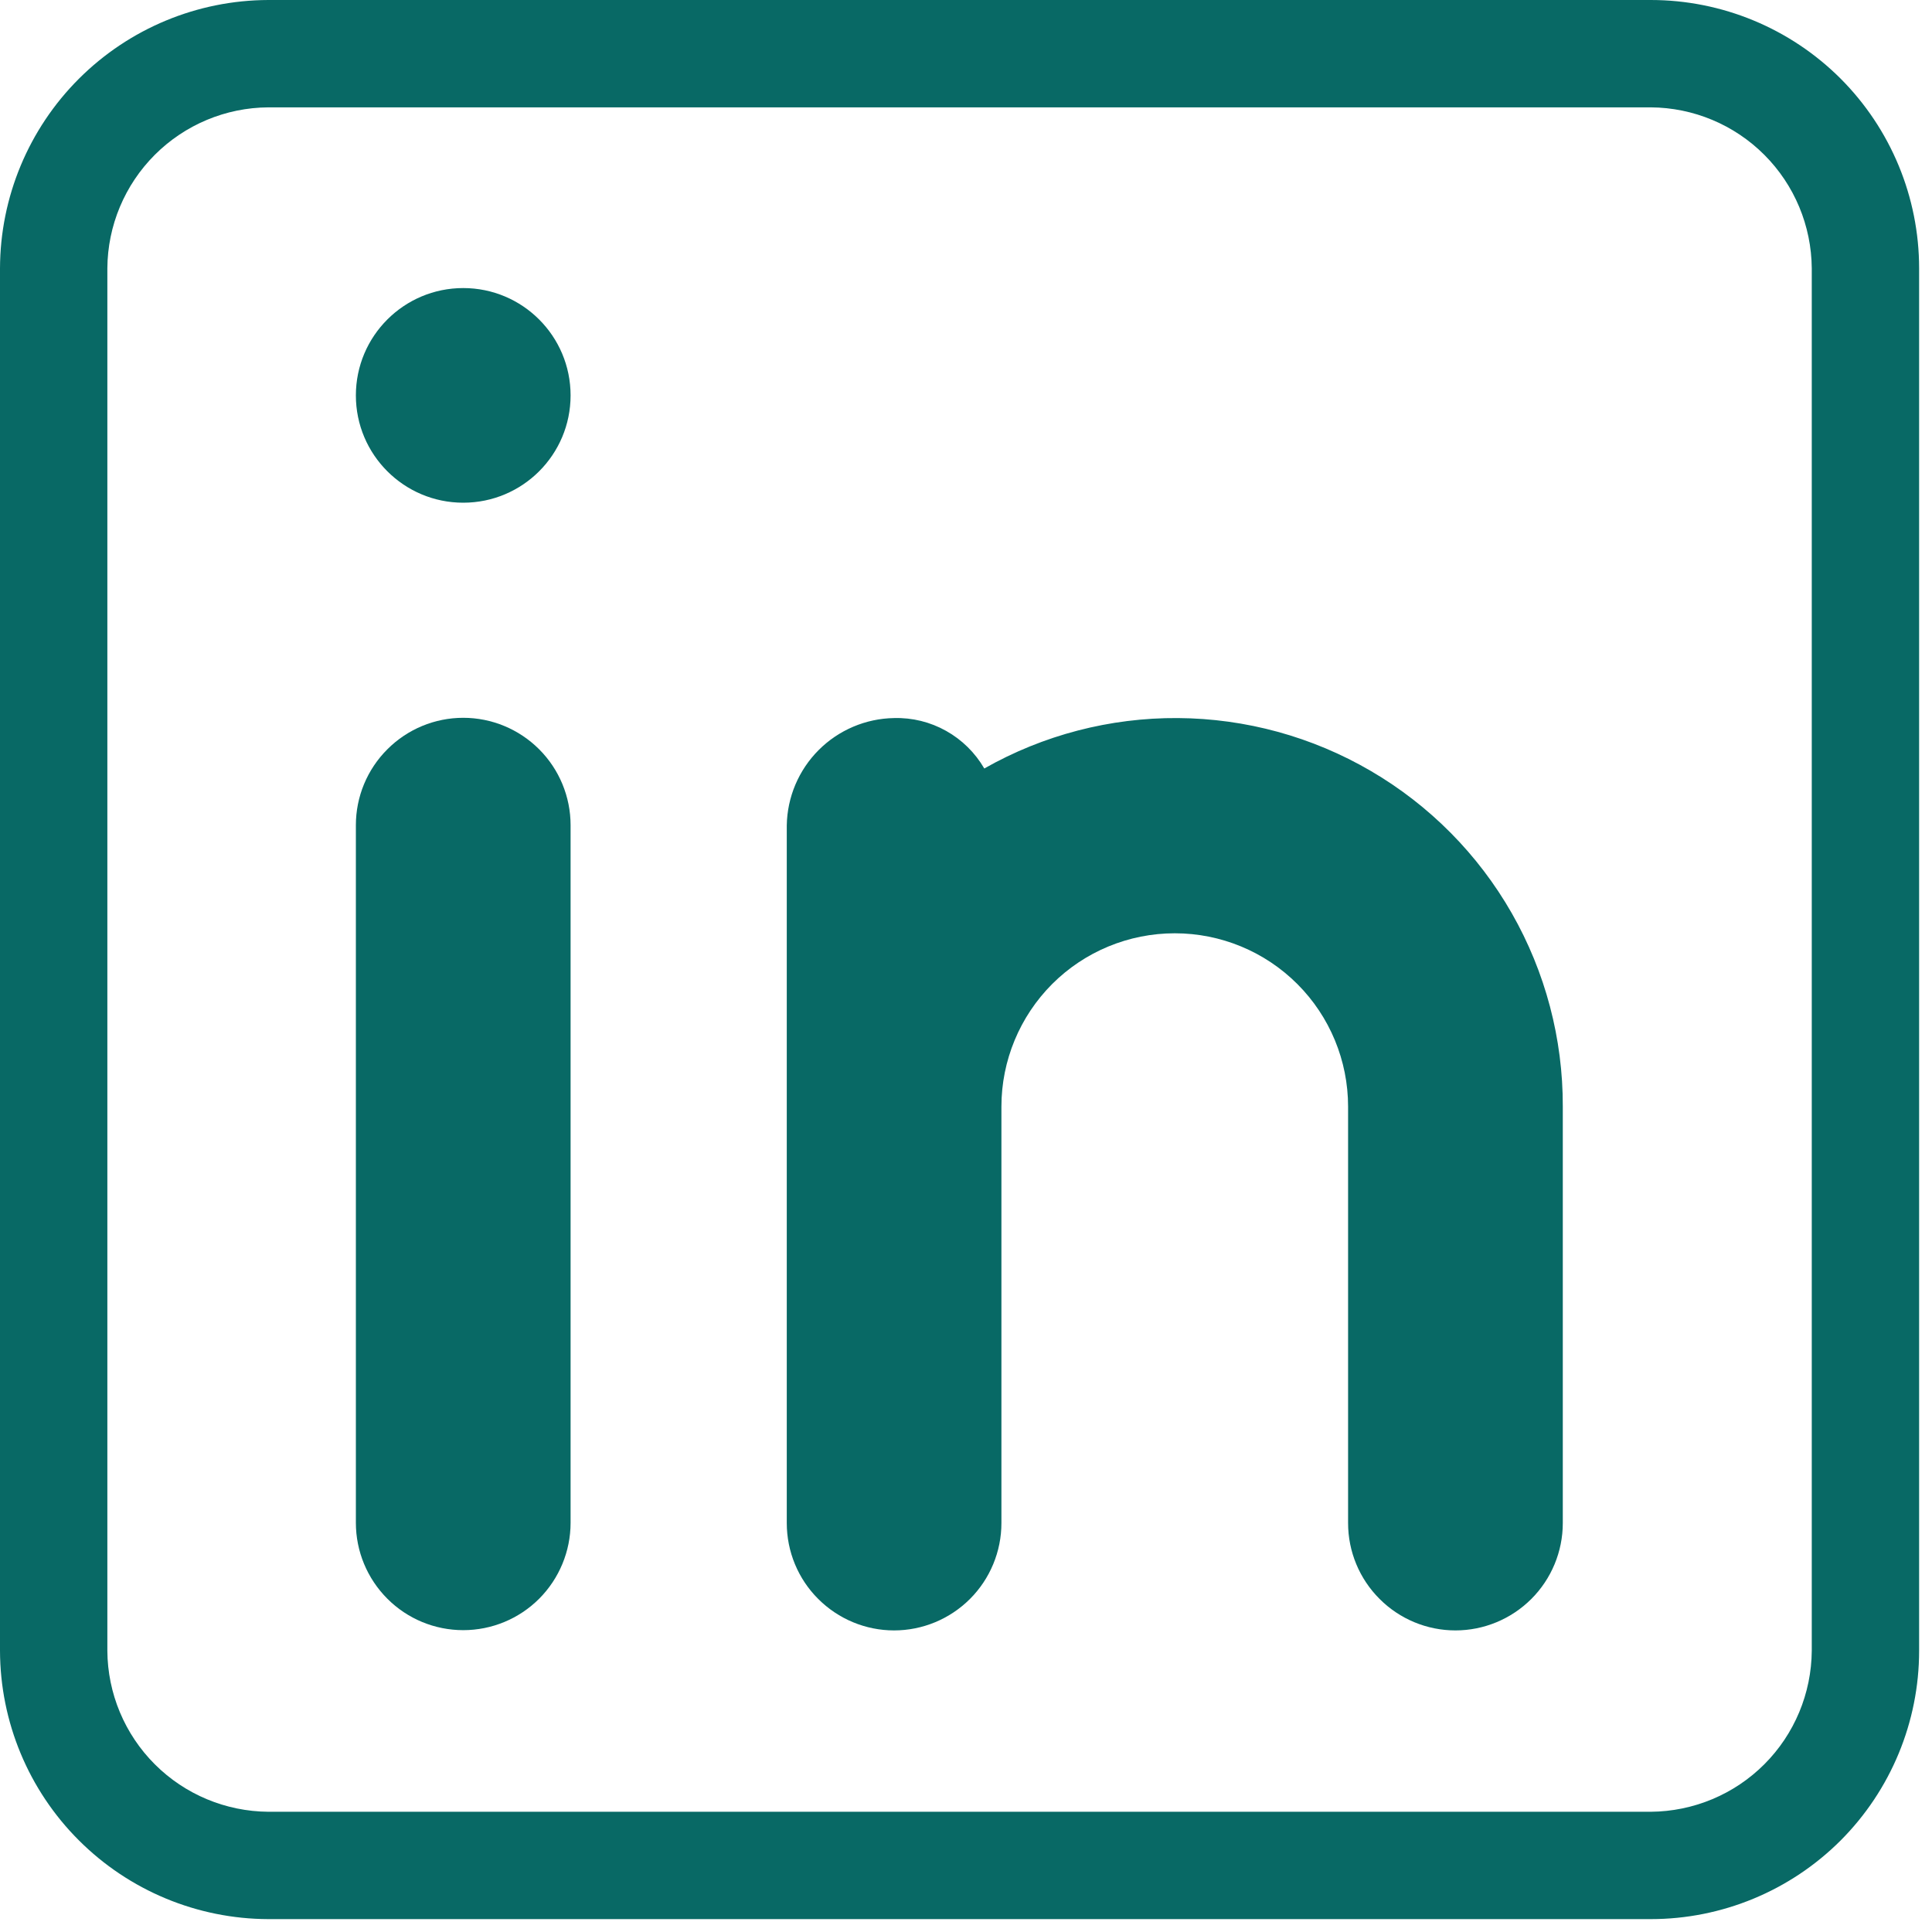
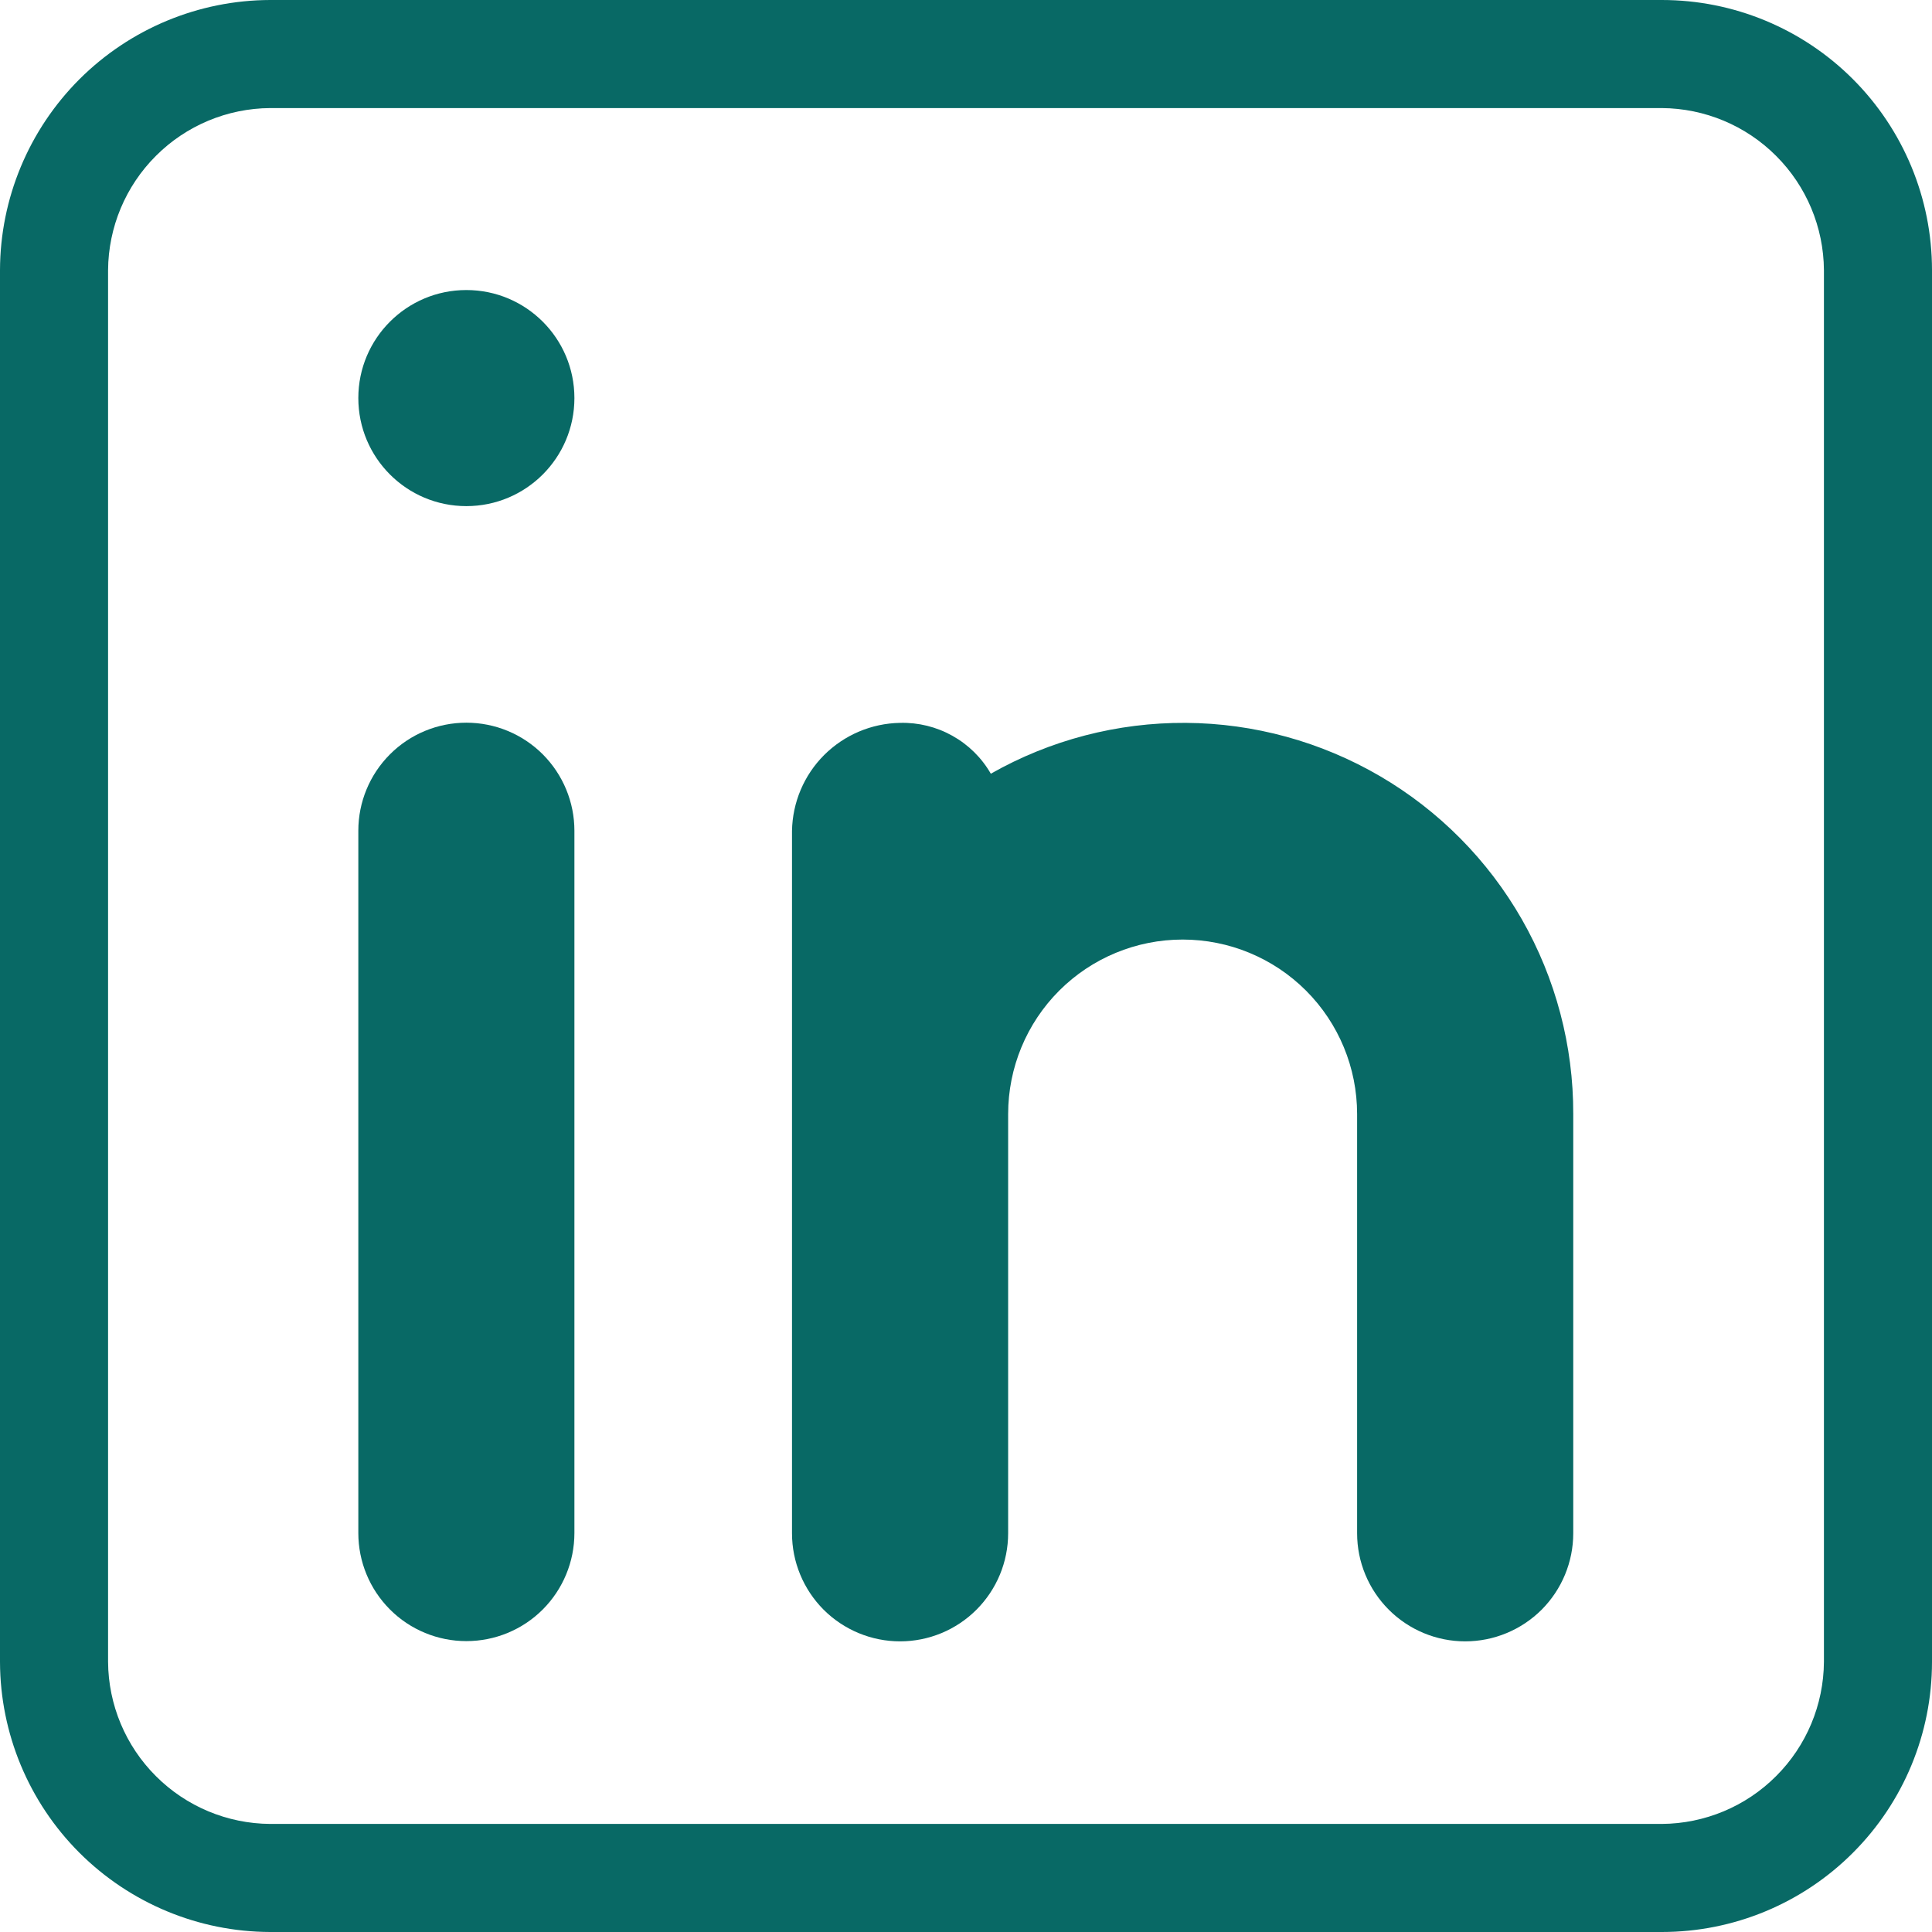
- <svg xmlns="http://www.w3.org/2000/svg" width="30" height="30" viewBox="0 0 30 30" fill="none">
-   <path d="M25.633 0H4.167C3.063 0.003 2.005 0.443 1.224 1.224C0.443 2.005 0.003 3.063 0 4.167V25.633C0.003 26.738 0.443 27.796 1.224 28.576C2.005 29.357 3.063 29.797 4.167 29.8H25.633C26.738 29.8 27.798 29.361 28.58 28.58C29.361 27.798 29.8 26.738 29.8 25.633V4.167C29.8 3.062 29.361 2.002 28.58 1.22C27.798 0.439 26.738 0 25.633 0ZM28.133 25.633C28.128 26.295 27.864 26.928 27.396 27.396C26.928 27.864 26.295 28.128 25.633 28.133H4.167C3.505 28.128 2.872 27.864 2.404 27.396C1.936 26.928 1.671 26.295 1.667 25.633V4.167C1.671 3.505 1.936 2.872 2.404 2.404C2.872 1.936 3.505 1.671 4.167 1.667H25.633C26.295 1.671 26.928 1.936 27.396 2.404C27.864 2.872 28.128 3.505 28.133 4.167V25.633Z" fill="#086965" />
-   <path d="M5.526 12.813C5.526 12.371 5.702 11.947 6.015 11.635C6.327 11.322 6.751 11.146 7.193 11.146C7.635 11.146 8.059 11.322 8.372 11.635C8.684 11.947 8.86 12.371 8.86 12.813V23.646C8.86 24.088 8.684 24.512 8.372 24.825C8.059 25.138 7.635 25.313 7.193 25.313C6.751 25.313 6.327 25.138 6.015 24.825C5.702 24.512 5.526 24.088 5.526 23.646V12.813Z" fill="#086965" />
-   <path d="M7.193 7.806C8.114 7.806 8.86 7.06 8.86 6.14C8.86 5.219 8.114 4.473 7.193 4.473C6.273 4.473 5.526 5.219 5.526 6.14C5.526 7.06 6.273 7.806 7.193 7.806Z" fill="#086965" />
-   <path d="M24.267 17.183V23.65C24.267 24.092 24.091 24.516 23.779 24.828C23.466 25.141 23.042 25.317 22.6 25.317C22.158 25.317 21.734 25.141 21.422 24.828C21.109 24.516 20.933 24.092 20.933 23.65V17.183C20.933 16.47 20.65 15.785 20.145 15.28C19.64 14.775 18.956 14.492 18.242 14.492C17.528 14.492 16.843 14.775 16.338 15.28C15.834 15.785 15.55 16.47 15.55 17.183V23.65C15.55 24.092 15.374 24.516 15.062 24.828C14.749 25.141 14.325 25.317 13.883 25.317C13.441 25.317 13.018 25.141 12.705 24.828C12.392 24.516 12.217 24.092 12.217 23.65V12.817C12.224 12.377 12.402 11.957 12.713 11.646C13.024 11.335 13.444 11.157 13.883 11.15C14.166 11.142 14.445 11.211 14.691 11.349C14.938 11.487 15.142 11.689 15.284 11.933C16.2 11.413 17.237 11.143 18.29 11.15C19.344 11.157 20.377 11.44 21.287 11.972C22.196 12.503 22.951 13.264 23.474 14.179C23.997 15.094 24.27 16.13 24.267 17.183Z" fill="#086965" />
+ <svg xmlns="http://www.w3.org/2000/svg" width="32" height="32" viewBox="0 0 32 32" fill="none">
+   <path d="M27.526 0H4.474C3.289 0.003 2.153 0.476 1.314 1.314C0.476 2.153 0.003 3.289 0 4.474V27.526C0.003 28.711 0.476 29.848 1.314 30.686C2.153 31.524 3.289 31.997 4.474 32H27.526C28.712 32 29.85 31.529 30.689 30.689C31.529 29.85 32 28.712 32 27.526V4.474C32 3.288 31.529 2.15 30.689 1.31C29.85 0.471 28.712 0 27.526 0V0ZM30.21 27.526C30.205 28.236 29.921 28.916 29.418 29.418C28.916 29.921 28.236 30.205 27.526 30.21H4.474C3.764 30.205 3.084 29.921 2.582 29.418C2.079 28.916 1.795 28.236 1.79 27.526V4.474C1.795 3.764 2.079 3.084 2.582 2.582C3.084 2.079 3.764 1.795 4.474 1.79H27.526C28.236 1.795 28.916 2.079 29.418 2.582C29.921 3.084 30.205 3.764 30.21 4.474V27.526Z" fill="#086965" />
+   <path d="M5.935 13.759C5.935 13.285 6.123 12.83 6.459 12.494C6.794 12.158 7.25 11.97 7.724 11.97C8.199 11.97 8.654 12.158 8.99 12.494C9.325 12.83 9.514 13.285 9.514 13.759V25.392C9.514 25.867 9.325 26.322 8.99 26.658C8.654 26.994 8.199 27.182 7.724 27.182C7.25 27.182 6.794 26.994 6.459 26.658C6.123 26.322 5.935 25.867 5.935 25.392V13.759Z" fill="#086965" />
+   <path d="M7.724 8.383C8.713 8.383 9.514 7.582 9.514 6.593C9.514 5.605 8.713 4.804 7.724 4.804C6.736 4.804 5.935 5.605 5.935 6.593C5.935 7.582 6.736 8.383 7.724 8.383Z" fill="#086965" />
+   <path d="M26.058 18.452V25.396C26.058 25.871 25.869 26.326 25.534 26.662C25.198 26.997 24.743 27.186 24.268 27.186C23.793 27.186 23.338 26.997 23.003 26.662C22.667 26.326 22.478 25.871 22.478 25.396V18.452C22.478 17.686 22.174 16.95 21.632 16.408C21.09 15.866 20.355 15.562 19.588 15.562C18.821 15.562 18.086 15.866 17.544 16.408C17.002 16.95 16.698 17.686 16.698 18.452V25.396C16.698 25.871 16.509 26.326 16.173 26.662C15.838 26.997 15.383 27.186 14.908 27.186C14.433 27.186 13.978 26.997 13.642 26.662C13.307 26.326 13.118 25.871 13.118 25.396V13.763C13.126 13.291 13.316 12.84 13.65 12.506C13.985 12.172 14.435 11.981 14.908 11.973C15.211 11.965 15.511 12.039 15.775 12.187C16.04 12.335 16.26 12.552 16.411 12.815C17.395 12.256 18.509 11.966 19.64 11.973C20.771 11.98 21.881 12.285 22.858 12.856C23.835 13.427 24.644 14.244 25.206 15.226C25.767 16.208 26.061 17.321 26.058 18.452V18.452Z" fill="#086965" />
</svg>
